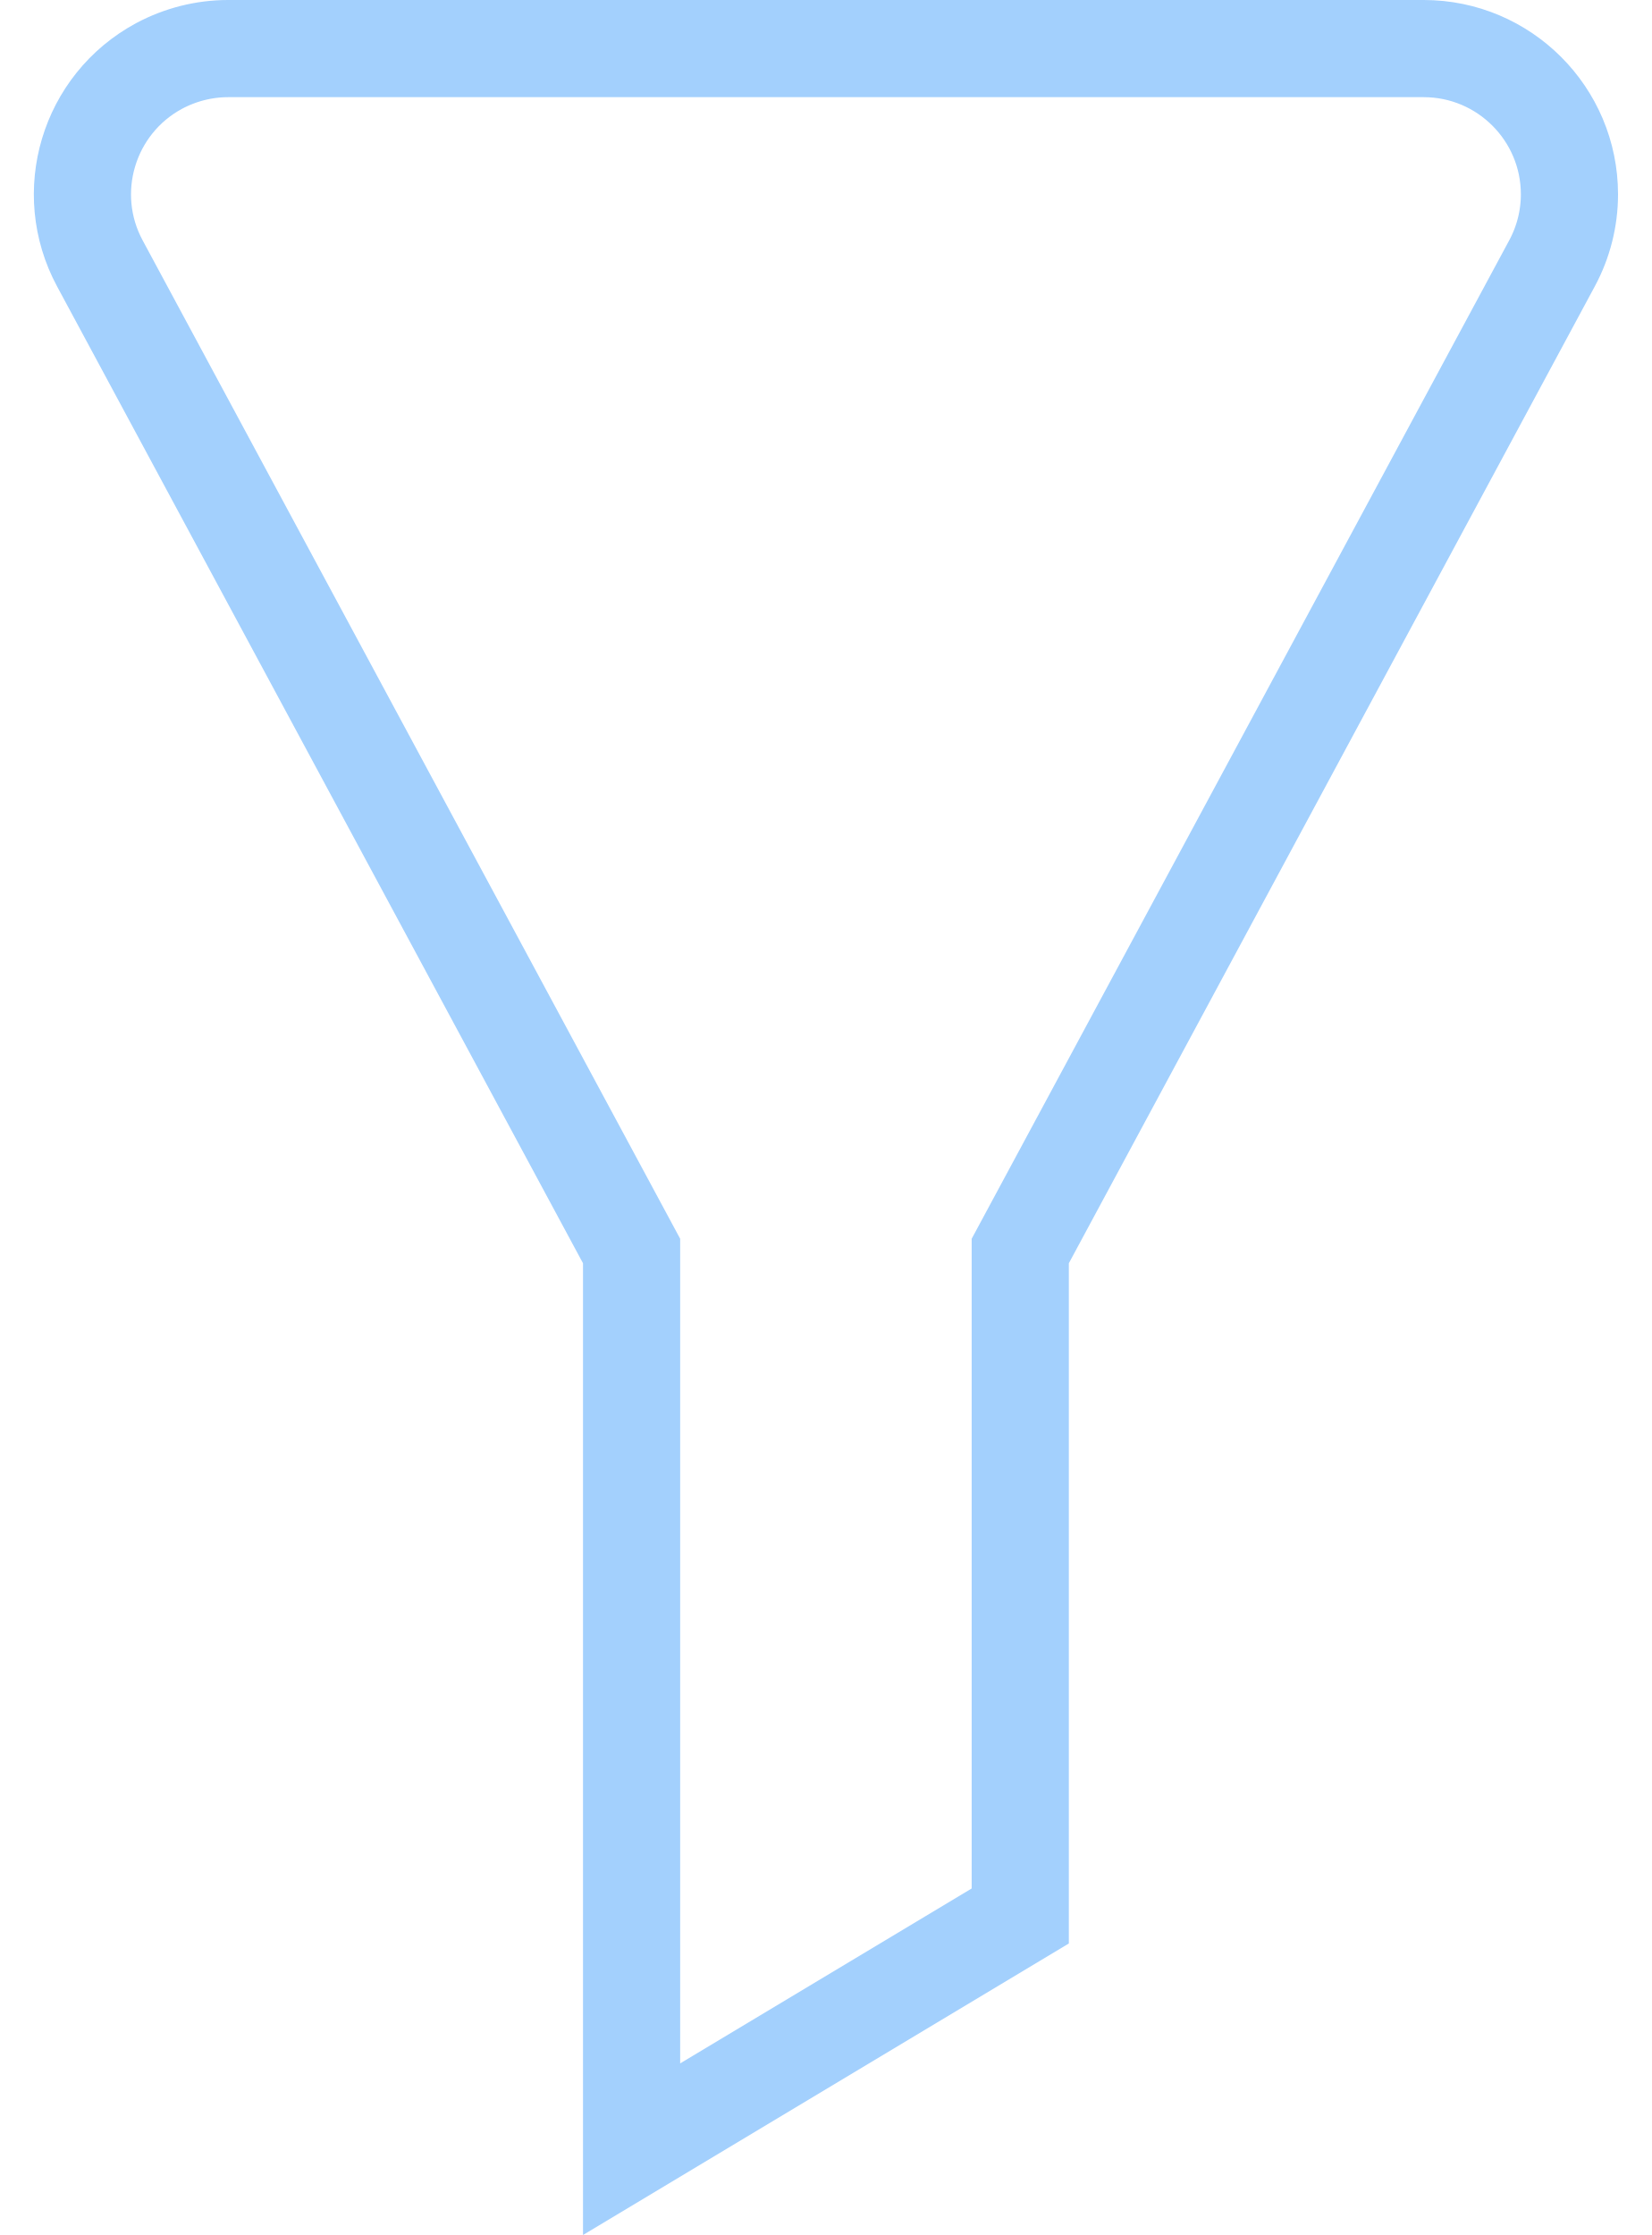
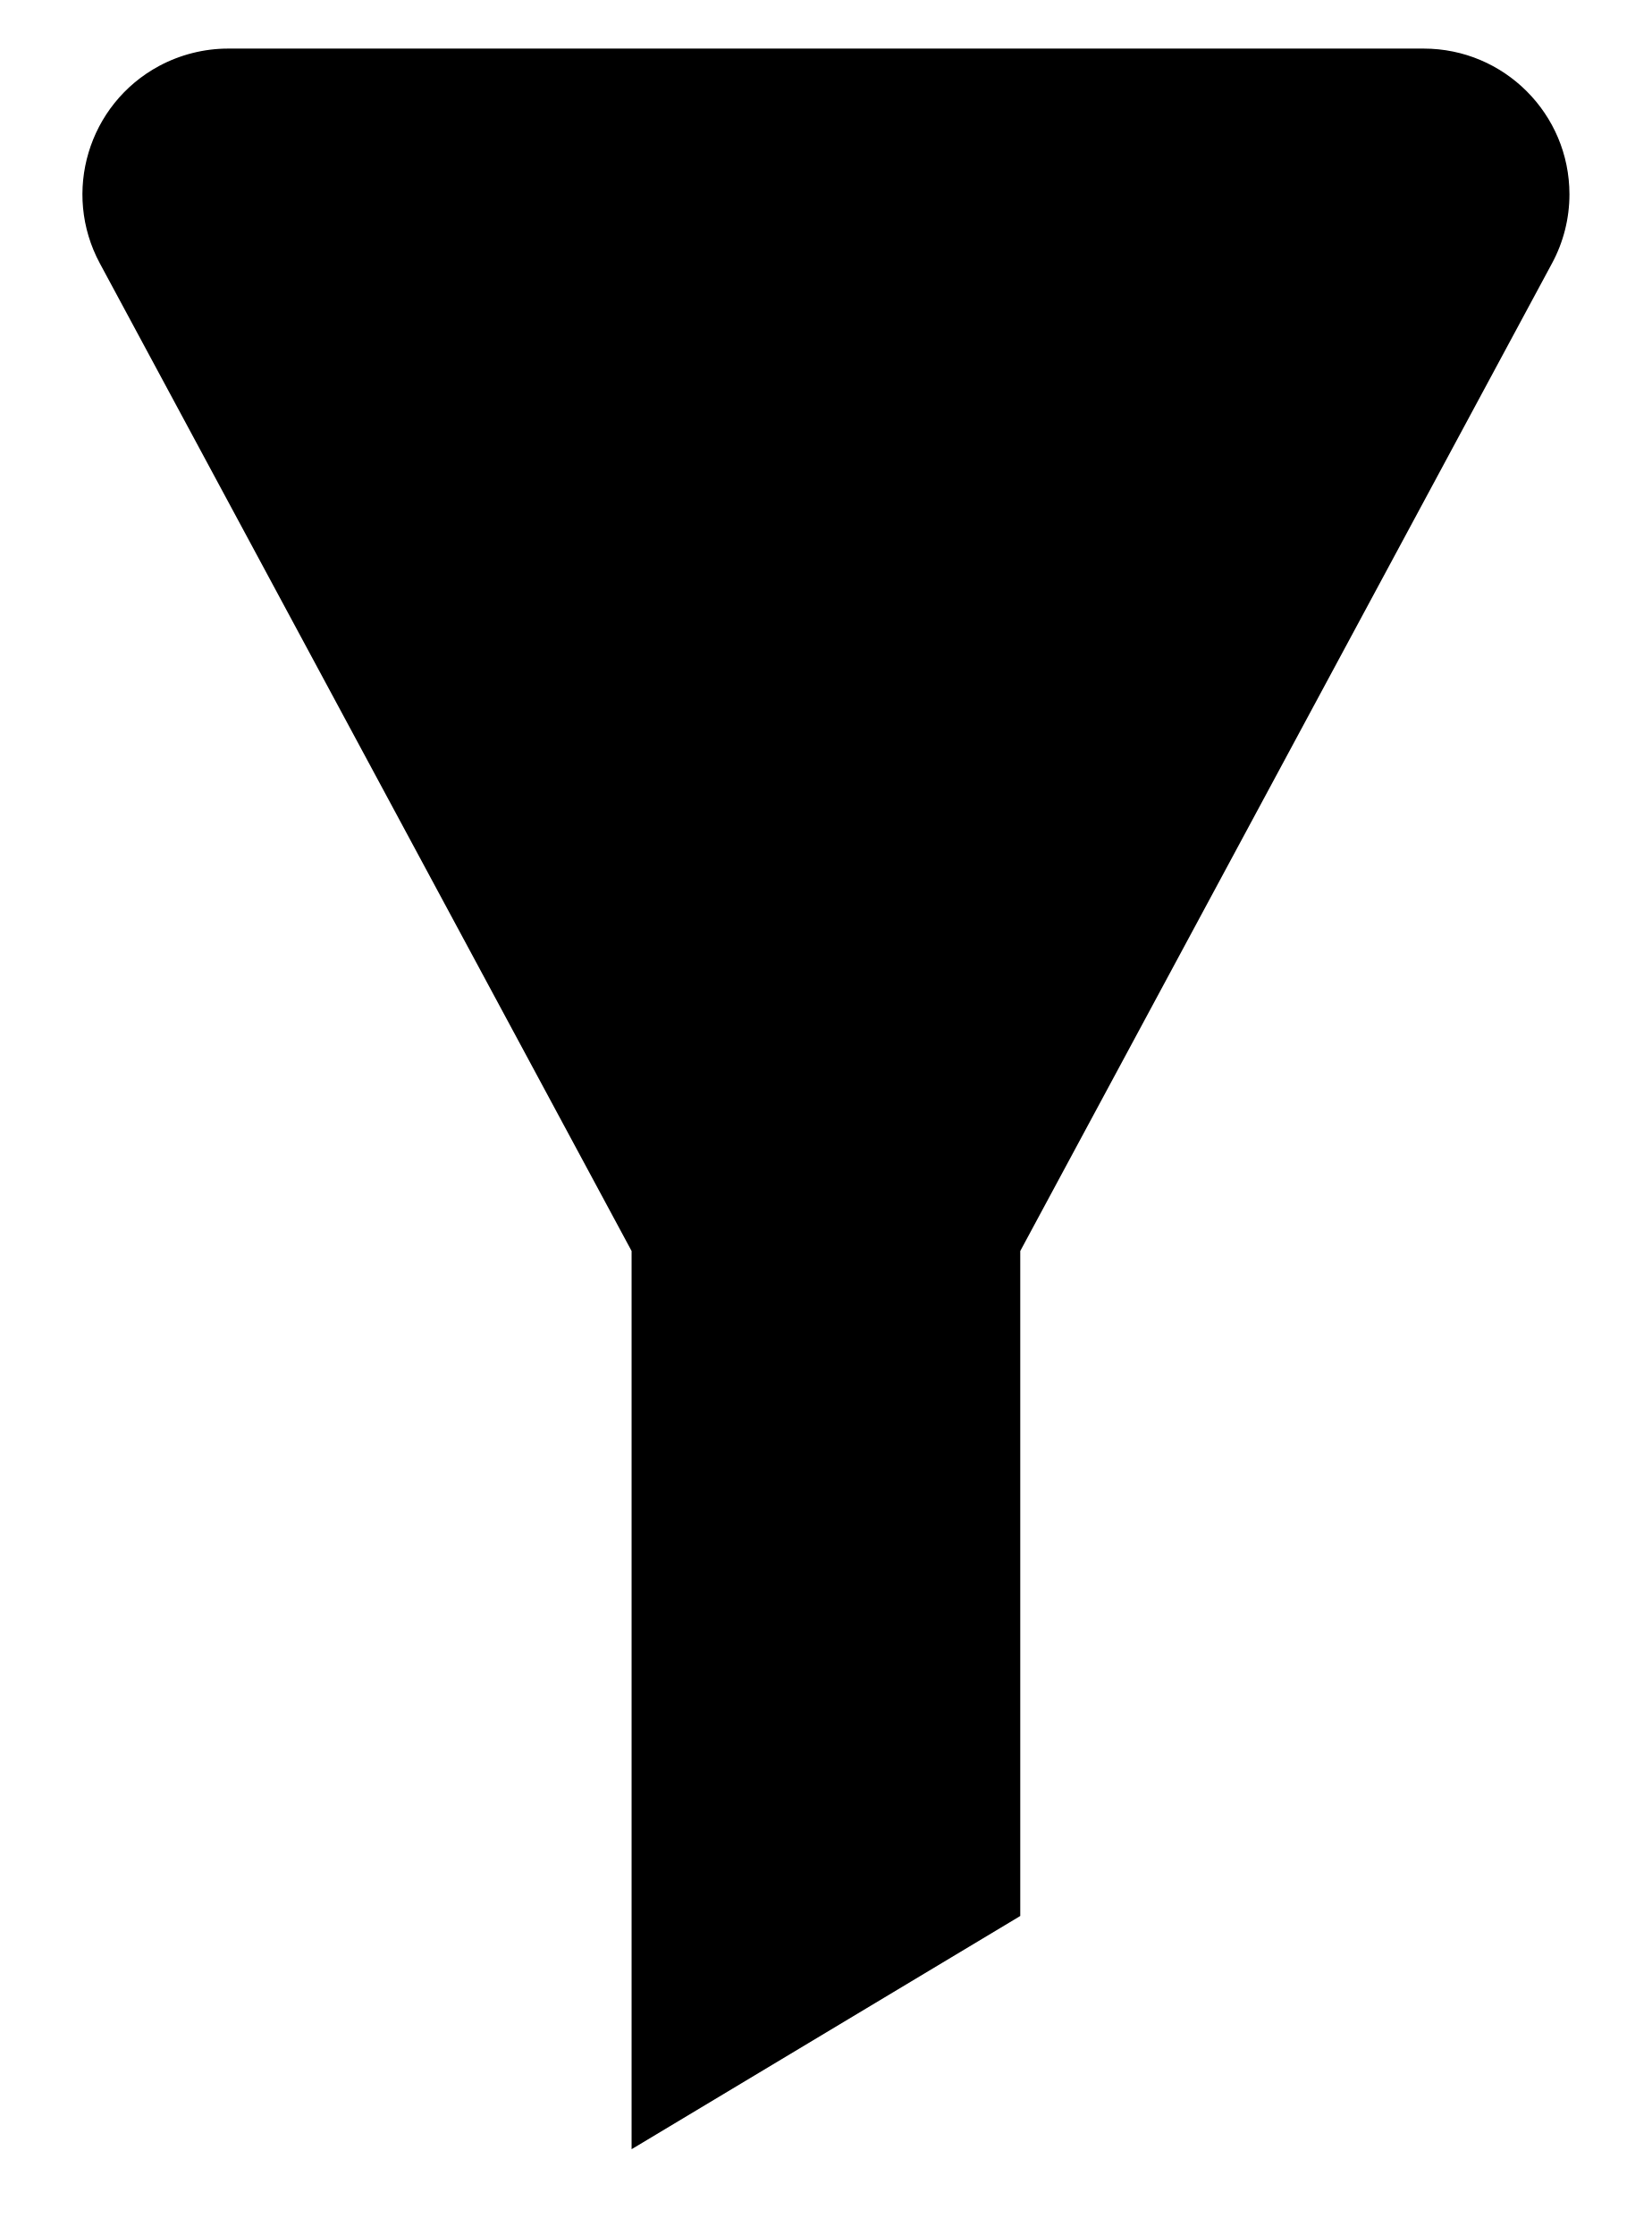
<svg xmlns="http://www.w3.org/2000/svg" width="17px" height="23px" viewBox="0 0 17 23" version="1.1">
  <defs />
-   <g id="Design" stroke="none" stroke-width="1" fill="none" fill-rule="evenodd">
-     <g id="02内容管理/节目资源/节目列表" transform="translate(-733, -252)" stroke="#A3D0FD">
+   <g id="Design" stroke-width="1">
+     <g id="02内容管理/节目资源/节目列表" transform="translate(-733, -252)">
      <g id="btn-copy" transform="translate(718, 242)">
        <path d="M21.5,32.117 L25.5,29.717 L25.5,22.874 L30.972,12.711 C31.09,12.493 31.152,12.248 31.152,12 C31.152,11.172 30.48,10.5 29.652,10.5 L17.348,10.5 C17.1,10.5 16.856,10.562 16.637,10.679 C15.908,11.072 15.635,11.982 16.028,12.711 L21.5,22.874 L21.5,32.117 Z" id="Combined-Shape" />
      </g>
    </g>
  </g>
</svg>
